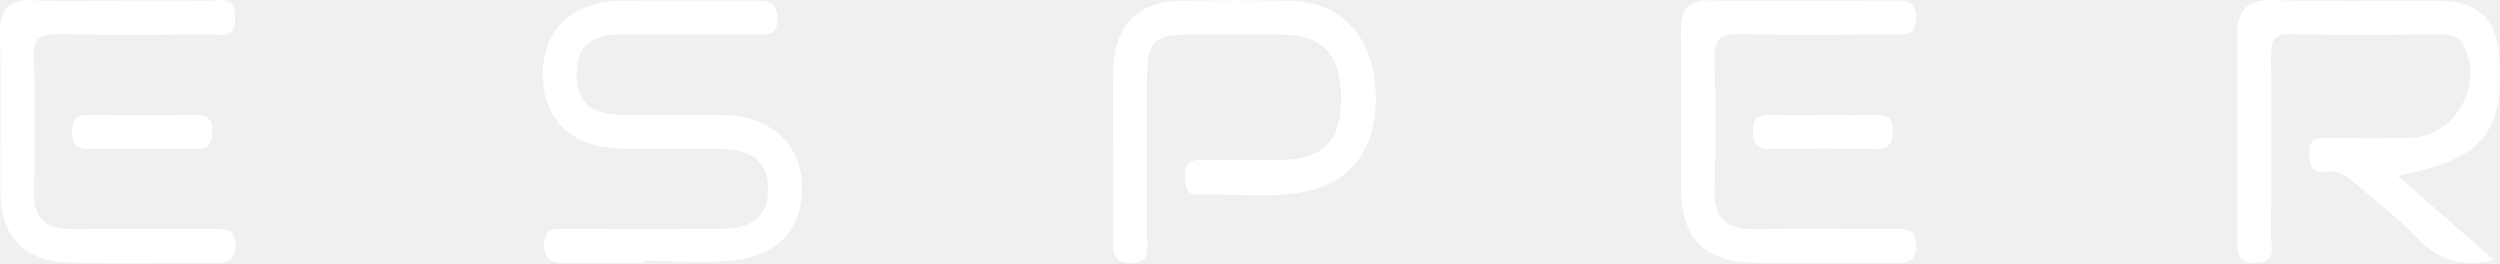
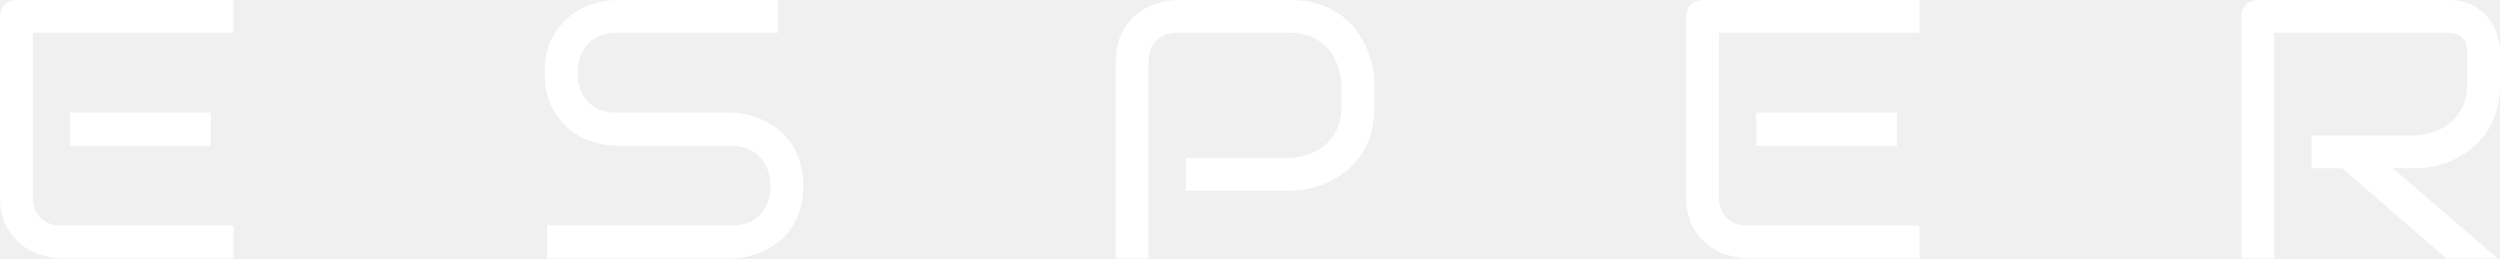
- <svg xmlns="http://www.w3.org/2000/svg" width="190" height="20" viewBox="0 0 190 20" enable-background="new 0 0 190 20">
-   <g fill="#fff" fill-rule="evenodd">
-     <path d="m189.523,19.753c-2.496,.608-4.157-.003-5.667-1.544-1.467-1.5-3.147-2.79-4.738-4.168-.662-.572-1.323-1.128-2.306-.99-1.113,.157-1.302-.49-1.312-1.444-.01-1.077 .607-1.131 1.406-1.125 2.102,.017 4.209,.075 6.308-.014 3.428-.144 5.594-4.04 3.999-7.077-.364-.692-.983-.772-1.664-.771-3.845,.006-7.691,.057-11.535-.024-1.471-.031-1.41,.801-1.407,1.807 .017,4.506 .026,9.014-.01,13.52-.008,.826 .479,2.005-1.133,2.061-1.643,.059-1.416-1.066-1.417-2.069-.005-5.016 .036-10.033-.021-15.049-.022-1.969 .588-2.923 2.765-2.854 4.203,.132 8.412,.018 12.62,.047 2.947,.019 4.398,1.446 4.553,4.37 .304,5.764-1.32,7.679-7.752,8.922 2.422,2.118 4.742,4.151 7.311,6.402z" />
-     <path d="m48.951,19.972c-2.032,0-4.063-.015-6.096,.006-.932,.011-1.485-.22-1.503-1.333-.019-1.187 .634-1.255 1.522-1.252 3.918,.018 7.836,.025 11.754,.001 2.605-.016 3.706-.903 3.738-2.916 .034-2.154-1.11-3.144-3.71-3.164-2.467-.019-4.934,.026-7.4-.013-3.774-.06-6.023-2.208-6.005-5.676 .019-3.449 2.293-5.545 6.098-5.572 3.337-.024 6.676,.008 10.013-.013 .952-.005 1.695,.033 1.731,1.325 .04,1.398-.833,1.258-1.718,1.257-3.41-.005-6.821-.02-10.231,.004-2.332,.017-3.322,.957-3.321,3.052 .001,2.04 1.025,3.009 3.366,3.048 2.612,.043 5.225-.012 7.836,.017 3.301,.035 5.635,1.997 5.898,4.908 .303,3.363-1.476,5.708-5.028,6.122-2.287,.267-4.629,.051-6.947,.051 .003,.051 .003,.099 .003,.148z" />
-     <path d="m84.603,11.509c0-2.036-.025-4.074 .006-6.11 .052-3.469 1.804-5.282 5.207-5.34 2.758-.047 5.518-.051 8.276,0 3.496,.065 5.928,2.371 6.369,5.942 .542,4.396-1.182,7.513-4.726,8.432-2.859,.741-5.781,.246-8.673,.36-.951,.037-.958-.627-.991-1.325-.041-.898 .268-1.336 1.233-1.318 2.032,.038 4.065,.032 6.097,.002 3.202-.047 4.543-1.479 4.52-4.768-.024-3.273-1.42-4.74-4.558-4.759-2.395-.015-4.791-.015-7.186,0-2.377,.015-2.98,.583-2.995,2.93-.027,4.147 .006,8.294-.02,12.44-.006,.857 .392,1.99-1.211,1.993-1.485,.004-1.349-.972-1.348-1.93 .001-2.183 0-4.366 0-6.549z" />
-     <path d="m137.012,.048c2.251,0 4.501,.009 6.752-.004 .971-.004 1.88-.13 1.851,1.378-.027,1.435-.938,1.193-1.775,1.195-3.849,.008-7.699,.062-11.544-.026-1.459-.034-2.057,.304-2.001,1.902 .118,3.343 .08,6.694 .02,10.04-.037,2.057 .914,2.899 2.905,2.877 3.557-.041 7.115-.006 10.672-.015 .903-.002 1.723-.085 1.72,1.28-.004,1.351-.805,1.306-1.72,1.303-3.558-.01-7.117,.049-10.674-.02-3.7-.071-5.439-1.887-5.454-5.567-.018-4.002 .032-8.004-.022-12.005-.021-1.654 .59-2.412 2.3-2.357 2.321,.075 4.647,.019 6.97,.019z" />
-     <path d="m9.161,.048c2.178,0 4.357-.042 6.534,.02 .877,.026 2.132-.545 2.184,1.229 .053,1.775-1.174,1.304-2.08,1.311-3.775,.032-7.552,.063-11.326-.013-1.346-.027-1.953,.25-1.904,1.775 .107,3.416 .065,6.839 .021,10.258-.026,1.942 .887,2.788 2.777,2.776 3.63-.021 7.261-.004 10.891-.005 .81,0 1.591-.097 1.622,1.152 .03,1.226-.549,1.448-1.593,1.437-3.703-.037-7.408,.072-11.108-.043-3.433-.106-5.122-1.974-5.143-5.428-.022-3.93 .063-7.86-.034-11.786-.048-1.946 .582-2.826 2.625-2.71 2.171,.123 4.355,.027 6.534,.027z" />
-     <path d="m138.552,8.737c1.303,0 2.606,.018 3.911-.006 .8-.013 1.408,.062 1.398,1.13-.009,.953-.211,1.488-1.319,1.467-2.678-.051-5.359-.038-8.038-.005-.923,.012-1.26-.34-1.292-1.271-.039-1.098 .454-1.364 1.43-1.327 1.301,.052 2.607,.012 3.91,.012z" />
-     <path d="m10.796,11.311c-1.303,0-2.609-.042-3.91,.015-1.025,.043-1.415-.339-1.404-1.384 .01-.983 .435-1.228 1.322-1.216 2.679,.034 5.358,.035 8.038-.002 .91-.011 1.278,.29 1.294,1.245 .018,1.075-.436,1.395-1.431,1.355-1.3-.052-2.604-.013-3.909-.013z" />
+ <svg xmlns="http://www.w3.org/2000/svg" width="300" height="31" viewBox="0 0 300 31" enable-background="new 0 0 300 31">
+   <g fill="#fff">
+     <path d="m8.41,13.514h16.891v3.973h-16.891z" />
+     <path d="m.151,1.211c-.1,.242-.151,.495-.151,.775v21.627c0,1.386 .241,2.547 .724,3.449 .495,.938 1.109,1.713 1.833,2.288 .732,.584 1.532,1 2.383,1.25 .885,.262 1.706,.4 2.435,.4h20.631v-3.936h-20.589c-1.077,0-1.936-.306-2.552-.915-.616-.613-.929-1.464-.929-2.536v-19.683h24.07v-3.93h-26.017c-.296,0-.557,.052-.801,.151-.239,.099-.442,.233-.615,.411-.181,.187-.319,.395-.422,.649z" />
+     <path d="m93.428,29.026c.57-.444 1.08-.983 1.509-1.614 .434-.638 .788-1.384 1.06-2.228 .265-.837 .4-1.811 .4-2.88 0-1.081-.131-2.039-.39-2.872-.265-.844-.616-1.582-1.055-2.219-.439-.636-.953-1.185-1.517-1.631-.581-.47-1.202-.849-1.838-1.151-.646-.305-1.297-.542-1.944-.679-.656-.149-1.276-.225-1.854-.239h-13.836c-1.427,0-2.575-.451-3.418-1.329-.823-.862-1.241-2.021-1.241-3.442 0-1.397 .414-2.555 1.229-3.441 .844-.91 1.997-1.372 3.431-1.372h19.41v-3.929h-19.41c-.861,0-1.816,.16-2.839,.475-.992,.305-1.925,.806-2.784,1.497-.846,.685-1.563,1.59-2.132,2.69-.559,1.087-.842,2.456-.842,4.081 0,1.632 .284,3.006 .844,4.095 .568,1.106 1.284,2.011 2.127,2.687 .858,.688 1.792,1.186 2.786,1.493 1.023,.314 1.978,.469 2.839,.469h13.814c.684,0 1.326,.123 1.902,.354 .593,.239 1.102,.59 1.518,1.031 .414,.444 .725,.961 .945,1.55 .214,.574 .319,1.208 .319,1.883 0,1.402-.417,2.556-1.244,3.426-.837,.89-1.995,1.334-3.44,1.334h-22.133v3.935h22.133c.573,0 1.198-.073 1.852-.205 .657-.143 1.307-.355 1.945-.646 .633-.289 1.255-.67 1.854-1.123z" />
+     <path d="m161.447,20.616c.672-.527 1.273-1.164 1.786-1.893 .511-.737 .931-1.599 1.237-2.562 .306-.976 .455-2.103 .455-3.363v-2.713c0-.667-.082-1.394-.231-2.163-.159-.756-.408-1.52-.753-2.268-.333-.749-.782-1.478-1.307-2.164-.507-.663-1.14-1.261-1.88-1.777-.729-.512-1.596-.93-2.572-1.243-.974-.312-2.093-.47-3.337-.47h-13.573c-.726,0-1.544,.136-2.427,.403-.857,.26-1.661,.689-2.397,1.268-.724,.566-1.333,1.329-1.825,2.269-.483,.924-.726,2.082-.726,3.445v23.615h3.936v-23.614c0-1.064 .312-1.914 .928-2.528 .616-.616 1.476-.928 2.554-.928h13.531c.923,0 1.757,.156 2.488,.463 .723,.309 1.357,.742 1.888,1.288 .512,.541 .913,1.199 1.208,1.952 .277,.712 .471,1.504 .555,2.344l.002,.109v2.713c0,.898-.146,1.72-.441,2.456-.3,.734-.732,1.379-1.284,1.906-.538,.529-1.192,.94-1.929,1.242-.723,.292-1.526,.471-2.399,.544l-.087,.004h-12.54v3.936h12.54c.673,0 1.406-.081 2.168-.23 .756-.16 1.53-.405 2.272-.743 .75-.337 1.47-.768 2.16-1.298z" />
+     <path d="m210.745,13.514h16.891v3.973h-16.891z" />
+     <path d="m202.487,1.21c-.107,.243-.159,.496-.159,.776v21.627c0,1.386 .25,2.547 .73,3.449 .489,.938 1.106,1.713 1.835,2.288 .725,.583 1.524,.999 2.375,1.249 .896,.263 1.714,.4 2.436,.4h20.637v-3.936h-20.589c-1.078,0-1.937-.306-2.553-.915-.615-.613-.929-1.464-.929-2.536v-19.682h24.07v-3.93h-26.013c-.294,0-.567,.052-.812,.151-.237,.099-.435,.232-.612,.41-.177,.188-.32,.396-.416,.649z" />
+     <path d="m293.566,31h6.12l-12.54-10.813h2.772c.671,0 1.403-.082 2.168-.231 .754-.158 1.523-.407 2.266-.752 .756-.337 1.478-.781 2.168-1.312 .674-.515 1.275-1.152 1.787-1.893 .51-.725 .931-1.588 1.238-2.562 .299-.974 .454-2.102 .454-3.351v-3.834c0-.631-.119-1.335-.34-2.079-.212-.715-.573-1.393-1.063-2.02-.492-.613-1.129-1.131-1.929-1.544-.764-.402-1.749-.609-2.912-.609h-22.796c-.295,0-.557,.052-.801,.151-.238,.099-.448,.233-.614,.411-.179,.187-.319,.395-.428,.648-.095,.243-.146,.496-.146,.776v29.014h3.931v-27.07h20.854c.162,0 .327,.01 .52,.03 .299,.034 .602,.136 .868,.31 .296,.192 .525,.465 .688,.811 .161,.323 .229,.72 .229,1.221v3.785c0,.903-.146,1.748-.441,2.469-.301,.745-.733,1.383-1.303,1.919-.545,.521-1.19,.929-1.935,1.229-.726,.293-1.521,.483-2.375,.543l-.087,.004h-12.545v3.937h3.677l12.515,10.812z" />
  </g>
</svg>
